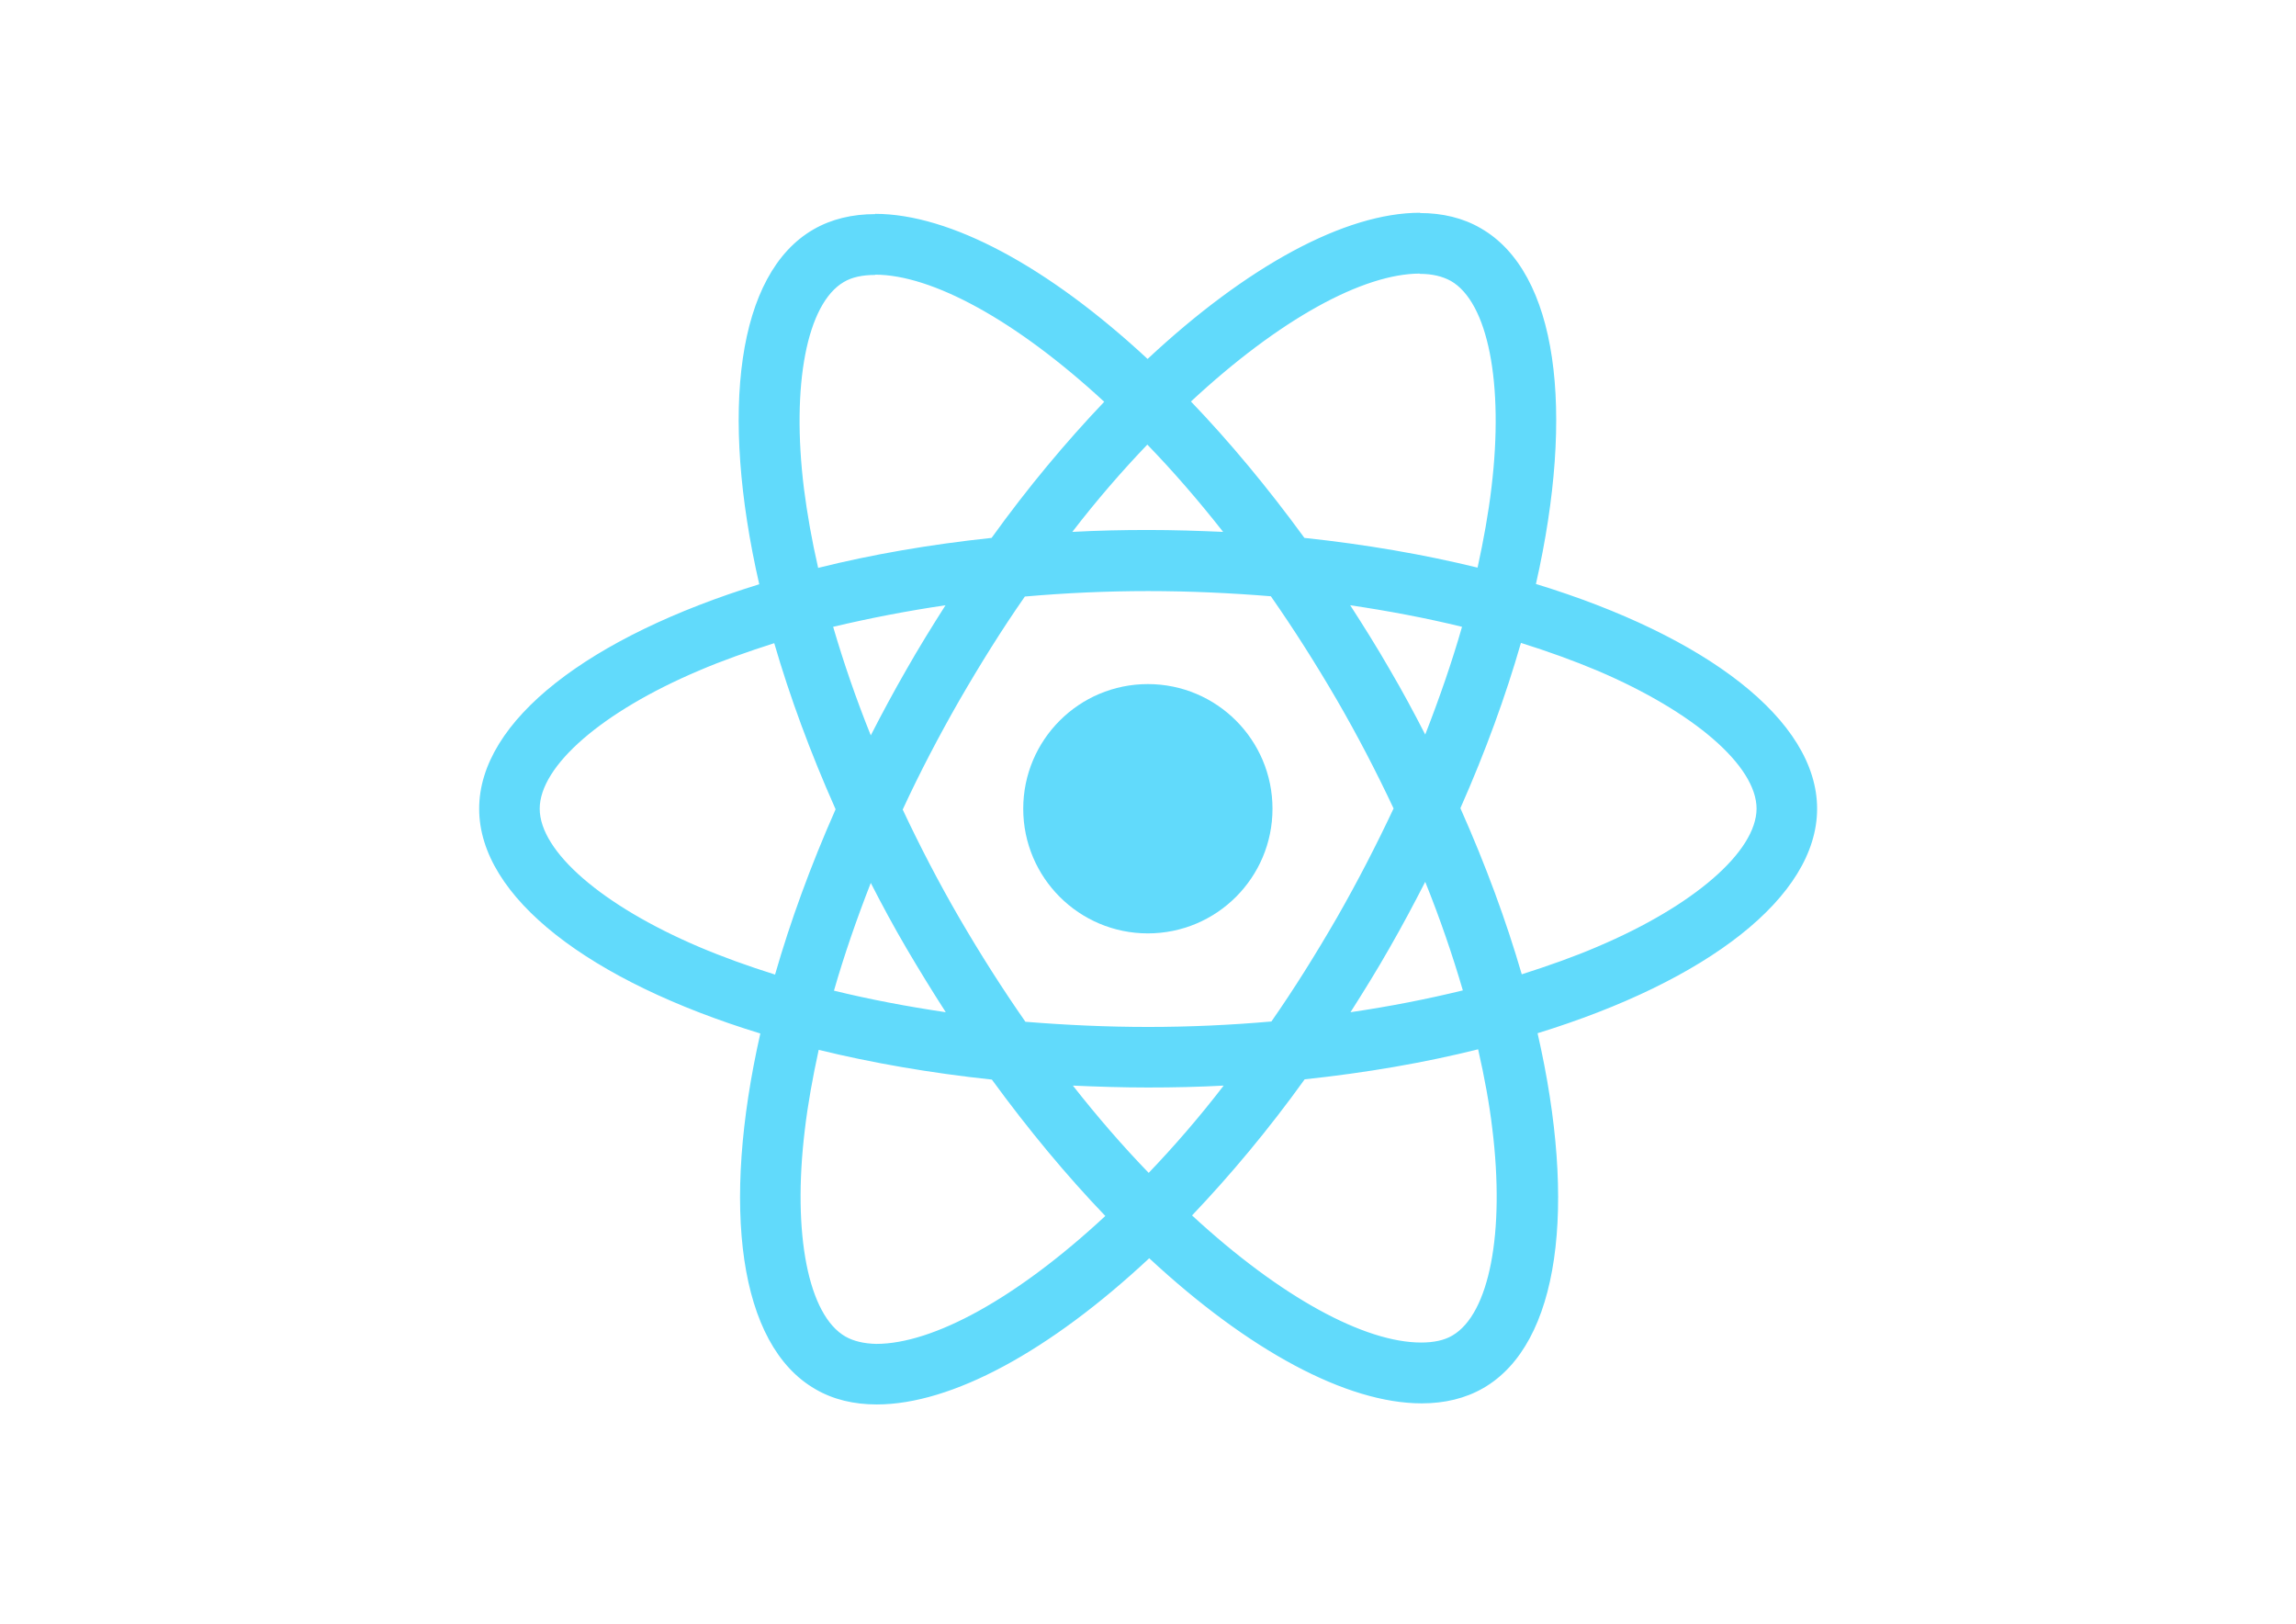
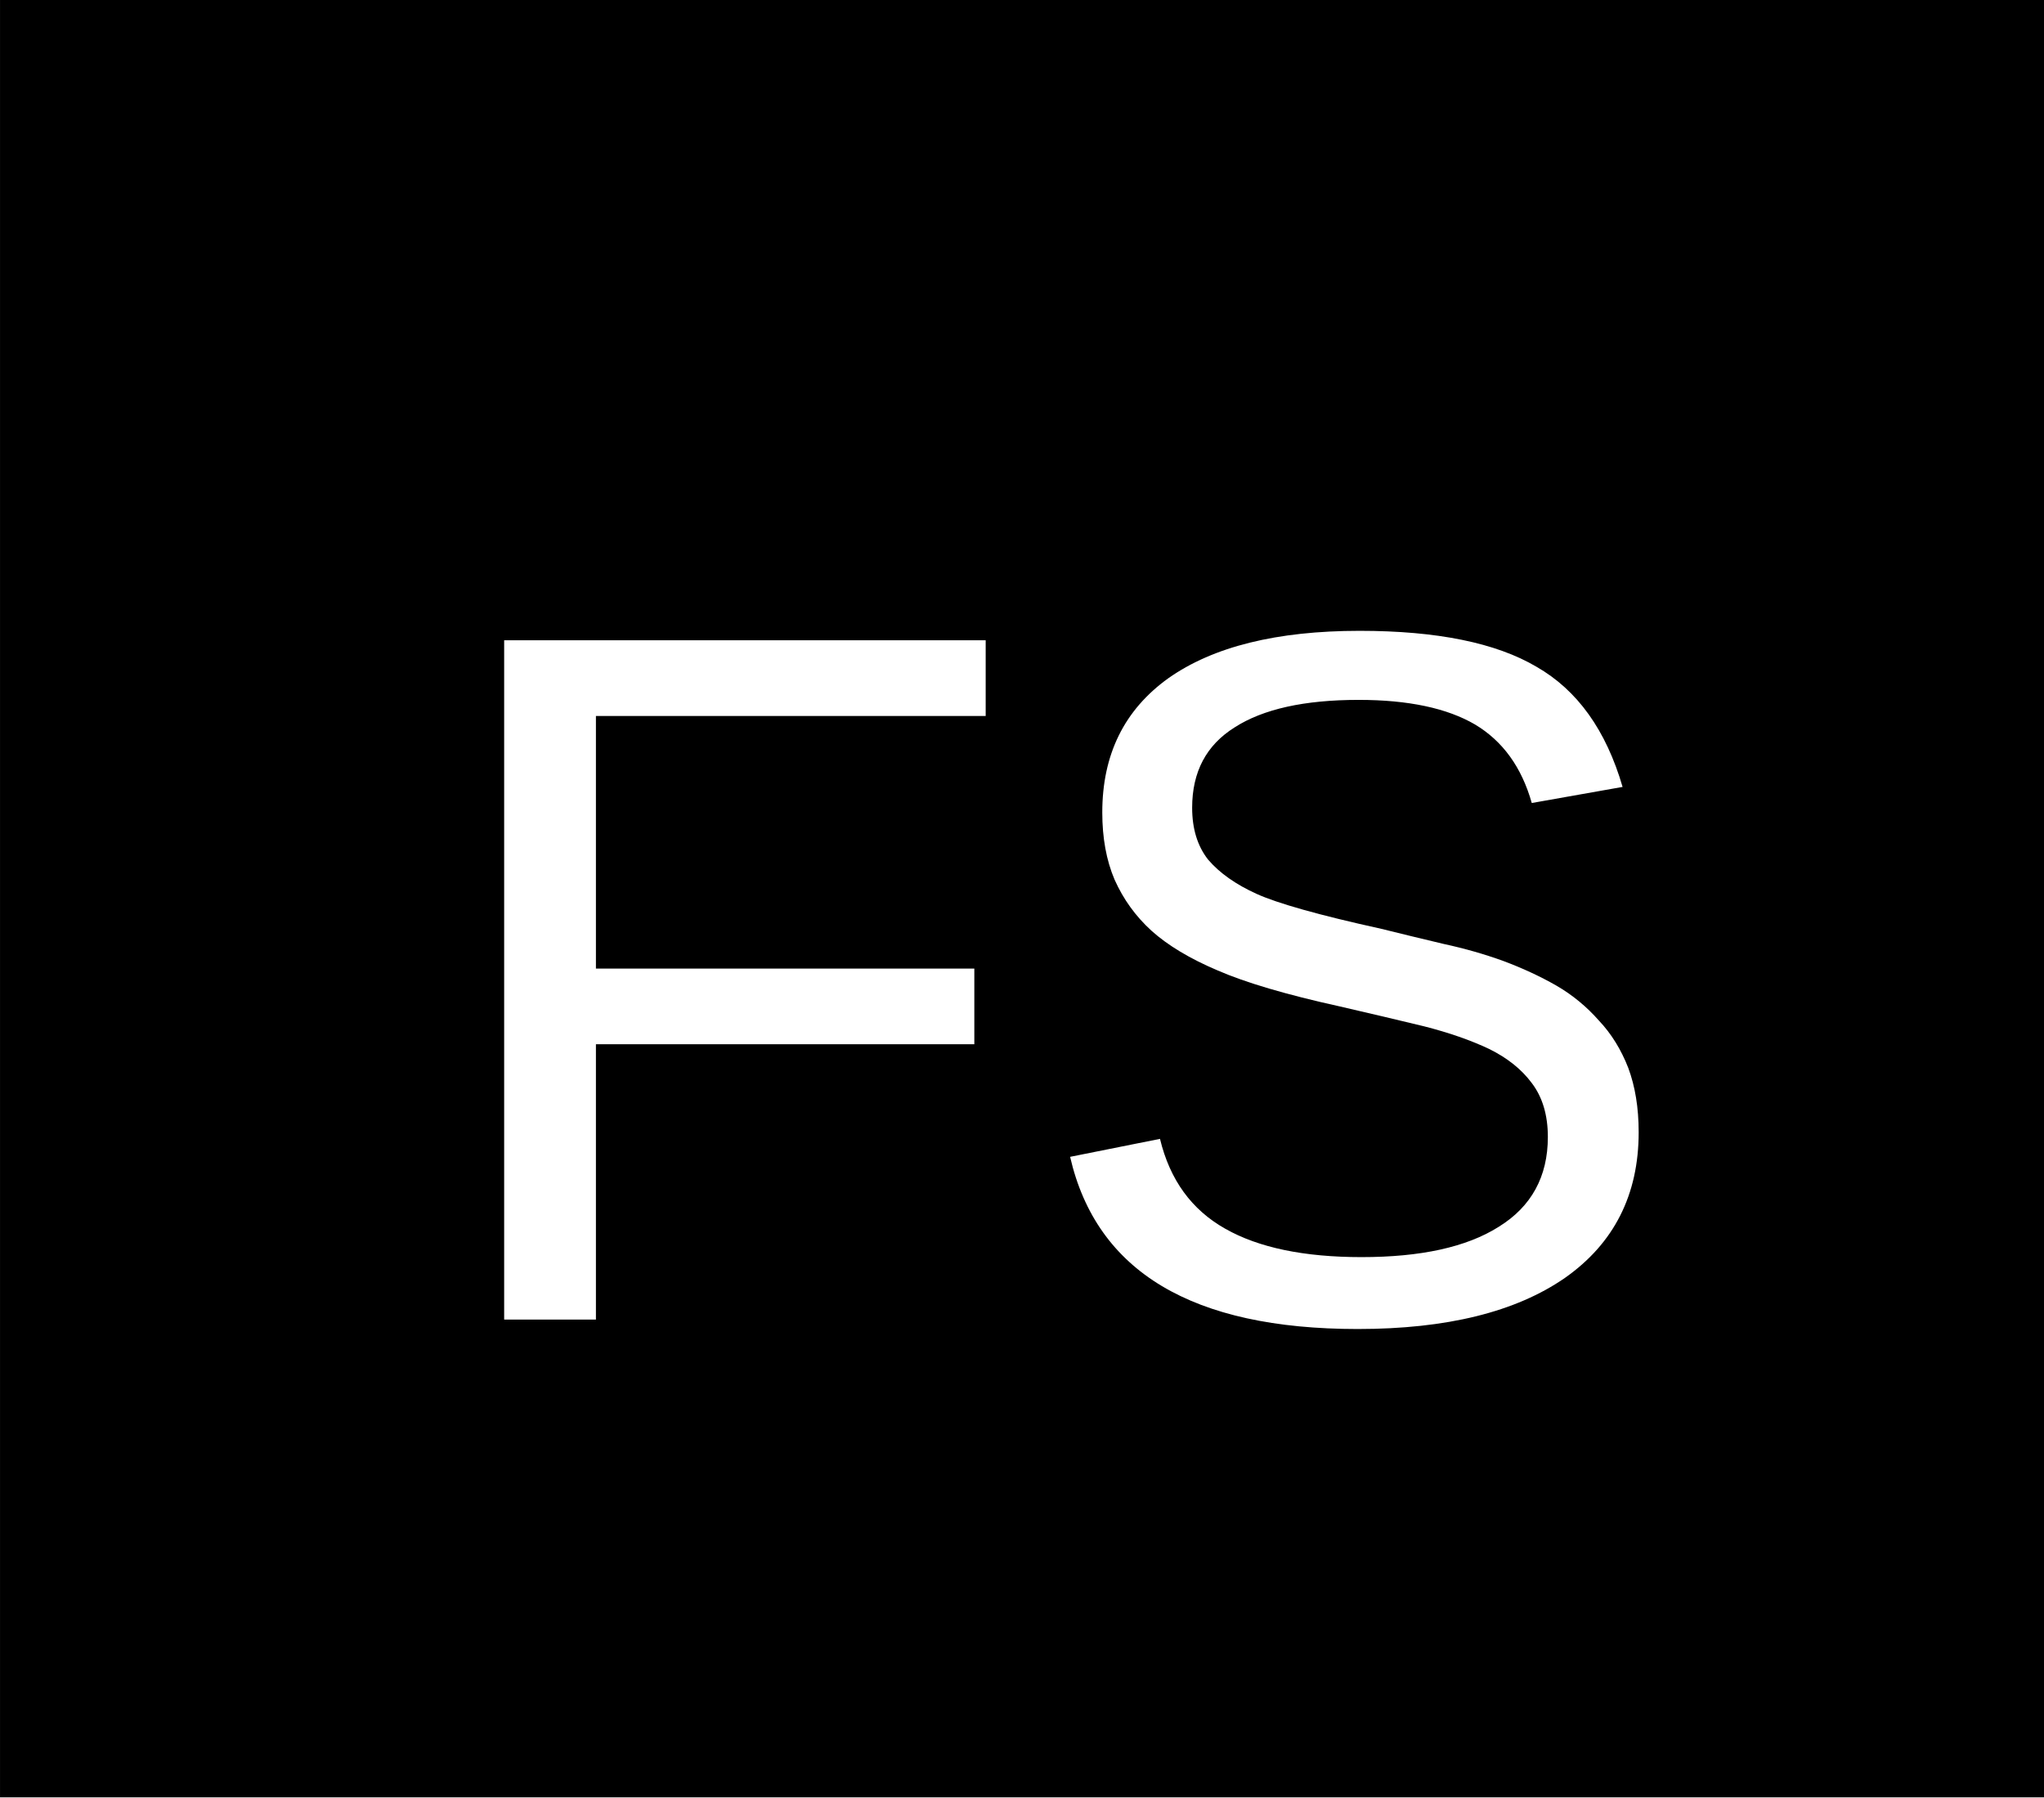
- <svg xmlns="http://www.w3.org/2000/svg" viewBox="0 0 841.9 595.3">
-   <g fill="#61DAFB">
-     <path d="M666.3 296.5c0-32.5-40.7-63.3-103.1-82.4 14.4-63.6 8-114.2-20.2-130.4-6.5-3.8-14.1-5.6-22.4-5.6v22.3c4.6 0 8.3.9 11.4 2.6 13.6 7.8 19.5 37.5 14.9 75.7-1.1 9.4-2.9 19.3-5.1 29.4-19.6-4.8-41-8.5-63.5-10.9-13.5-18.5-27.5-35.3-41.6-50 32.6-30.3 63.2-46.9 84-46.9V78c-27.5 0-63.5 19.6-99.9 53.6-36.4-33.8-72.4-53.2-99.9-53.2v22.3c20.7 0 51.4 16.5 84 46.6-14 14.7-28 31.4-41.3 49.9-22.6 2.4-44 6.1-63.6 11-2.3-10-4-19.7-5.2-29-4.7-38.2 1.1-67.9 14.6-75.8 3-1.8 6.9-2.6 11.5-2.6V78.5c-8.4 0-16 1.8-22.6 5.6-28.1 16.2-34.4 66.7-19.9 130.1-62.2 19.2-102.7 49.9-102.7 82.3 0 32.5 40.7 63.3 103.1 82.4-14.4 63.6-8 114.2 20.2 130.4 6.5 3.8 14.1 5.6 22.5 5.6 27.5 0 63.5-19.6 99.9-53.6 36.4 33.8 72.4 53.2 99.9 53.2 8.4 0 16-1.8 22.6-5.6 28.1-16.2 34.4-66.7 19.9-130.1 62-19.1 102.5-49.9 102.5-82.3zm-130.2-66.7c-3.7 12.9-8.3 26.2-13.5 39.5-4.1-8-8.4-16-13.1-24-4.6-8-9.5-15.8-14.4-23.4 14.2 2.1 27.9 4.7 41 7.9zm-45.8 106.5c-7.8 13.5-15.8 26.3-24.1 38.2-14.9 1.3-30 2-45.2 2-15.1 0-30.2-.7-45-1.9-8.3-11.9-16.4-24.6-24.2-38-7.6-13.1-14.5-26.4-20.8-39.8 6.2-13.4 13.2-26.8 20.7-39.9 7.8-13.5 15.8-26.3 24.1-38.2 14.9-1.3 30-2 45.2-2 15.1 0 30.2.7 45 1.9 8.3 11.9 16.4 24.6 24.2 38 7.6 13.1 14.5 26.4 20.8 39.8-6.3 13.4-13.2 26.8-20.7 39.9zm32.3-13c5.4 13.4 10 26.8 13.8 39.8-13.1 3.2-26.9 5.9-41.2 8 4.9-7.7 9.8-15.6 14.4-23.7 4.6-8 8.9-16.1 13-24.1zM421.2 430c-9.3-9.6-18.6-20.3-27.8-32 9 .4 18.2.7 27.5.7 9.4 0 18.7-.2 27.8-.7-9 11.7-18.3 22.4-27.5 32zm-74.4-58.9c-14.2-2.1-27.9-4.7-41-7.9 3.7-12.9 8.3-26.2 13.5-39.5 4.1 8 8.4 16 13.1 24 4.7 8 9.5 15.8 14.4 23.4zM420.7 163c9.3 9.6 18.6 20.3 27.8 32-9-.4-18.2-.7-27.5-.7-9.4 0-18.7.2-27.8.7 9-11.7 18.3-22.4 27.5-32zm-74 58.9c-4.9 7.7-9.8 15.6-14.4 23.7-4.6 8-8.9 16-13 24-5.4-13.4-10-26.8-13.8-39.8 13.1-3.1 26.9-5.8 41.2-7.9zm-90.5 125.2c-35.4-15.1-58.3-34.9-58.3-50.6 0-15.7 22.9-35.6 58.3-50.6 8.6-3.7 18-7 27.7-10.1 5.7 19.6 13.2 40 22.5 60.9-9.2 20.8-16.6 41.1-22.2 60.6-9.9-3.1-19.3-6.5-28-10.2zM310 490c-13.6-7.8-19.5-37.5-14.9-75.7 1.1-9.4 2.9-19.3 5.1-29.4 19.6 4.8 41 8.5 63.5 10.9 13.5 18.5 27.5 35.3 41.6 50-32.6 30.3-63.2 46.9-84 46.9-4.5-.1-8.3-1-11.3-2.7zm237.2-76.2c4.7 38.2-1.1 67.9-14.6 75.8-3 1.8-6.9 2.6-11.5 2.6-20.7 0-51.4-16.5-84-46.6 14-14.7 28-31.4 41.3-49.9 22.6-2.4 44-6.1 63.6-11 2.3 10.1 4.1 19.8 5.2 29.1zm38.5-66.7c-8.6 3.7-18 7-27.7 10.1-5.7-19.6-13.2-40-22.5-60.9 9.2-20.8 16.6-41.1 22.2-60.6 9.9 3.1 19.3 6.5 28.1 10.2 35.4 15.1 58.3 34.9 58.3 50.6-.1 15.7-23 35.6-58.4 50.6zM320.8 78.4z" />
-     <circle cx="420.9" cy="296.5" r="45.7" />
-     <path d="M520.5 78.1z" />
+ <svg xmlns="http://www.w3.org/2000/svg" viewBox="10.477 7.891 33.76 29.685">
+   <g transform="matrix(1, 0, 0, 1, -231.6647, -98.3702)">
+     <rect x="242.142" y="106.261" width="33.76" height="29.685" style="" />
+     <text style="fill: rgb(255, 255, 255); font-family: Arial, sans-serif; font-size: 16.3px; white-space: pre;" x="249.126" y="128.055">FS</text>
  </g>
</svg>
